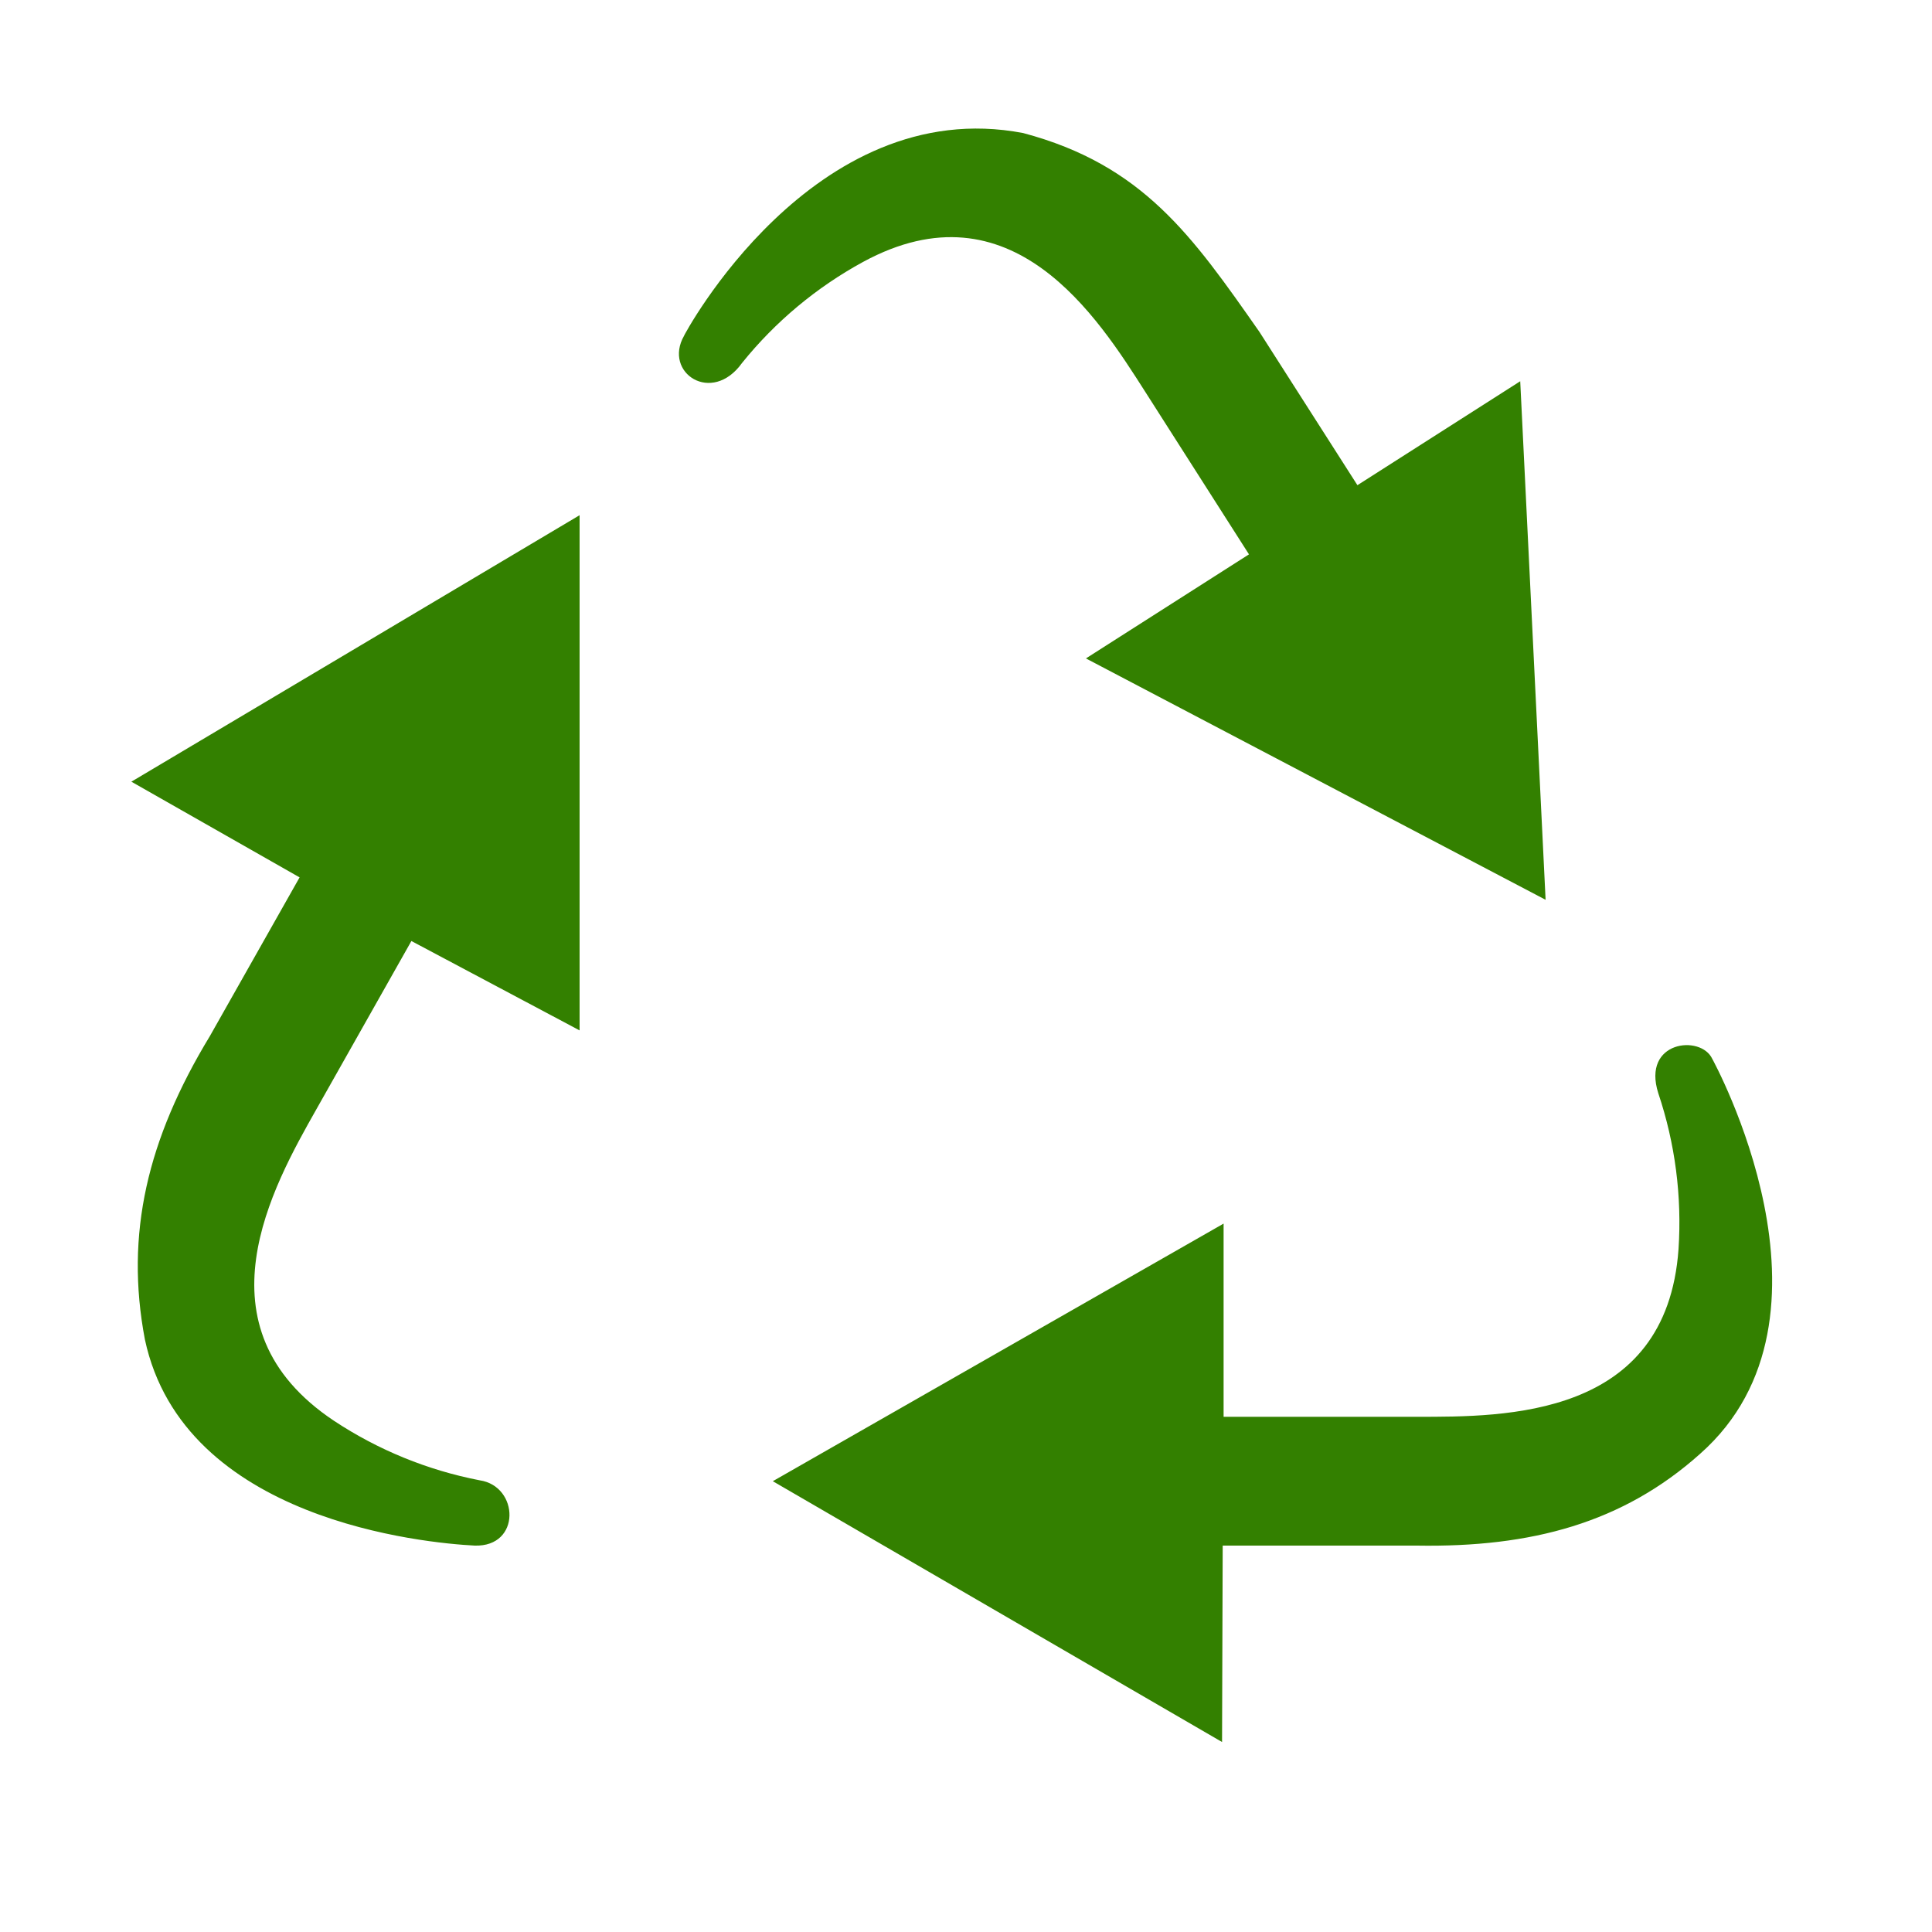
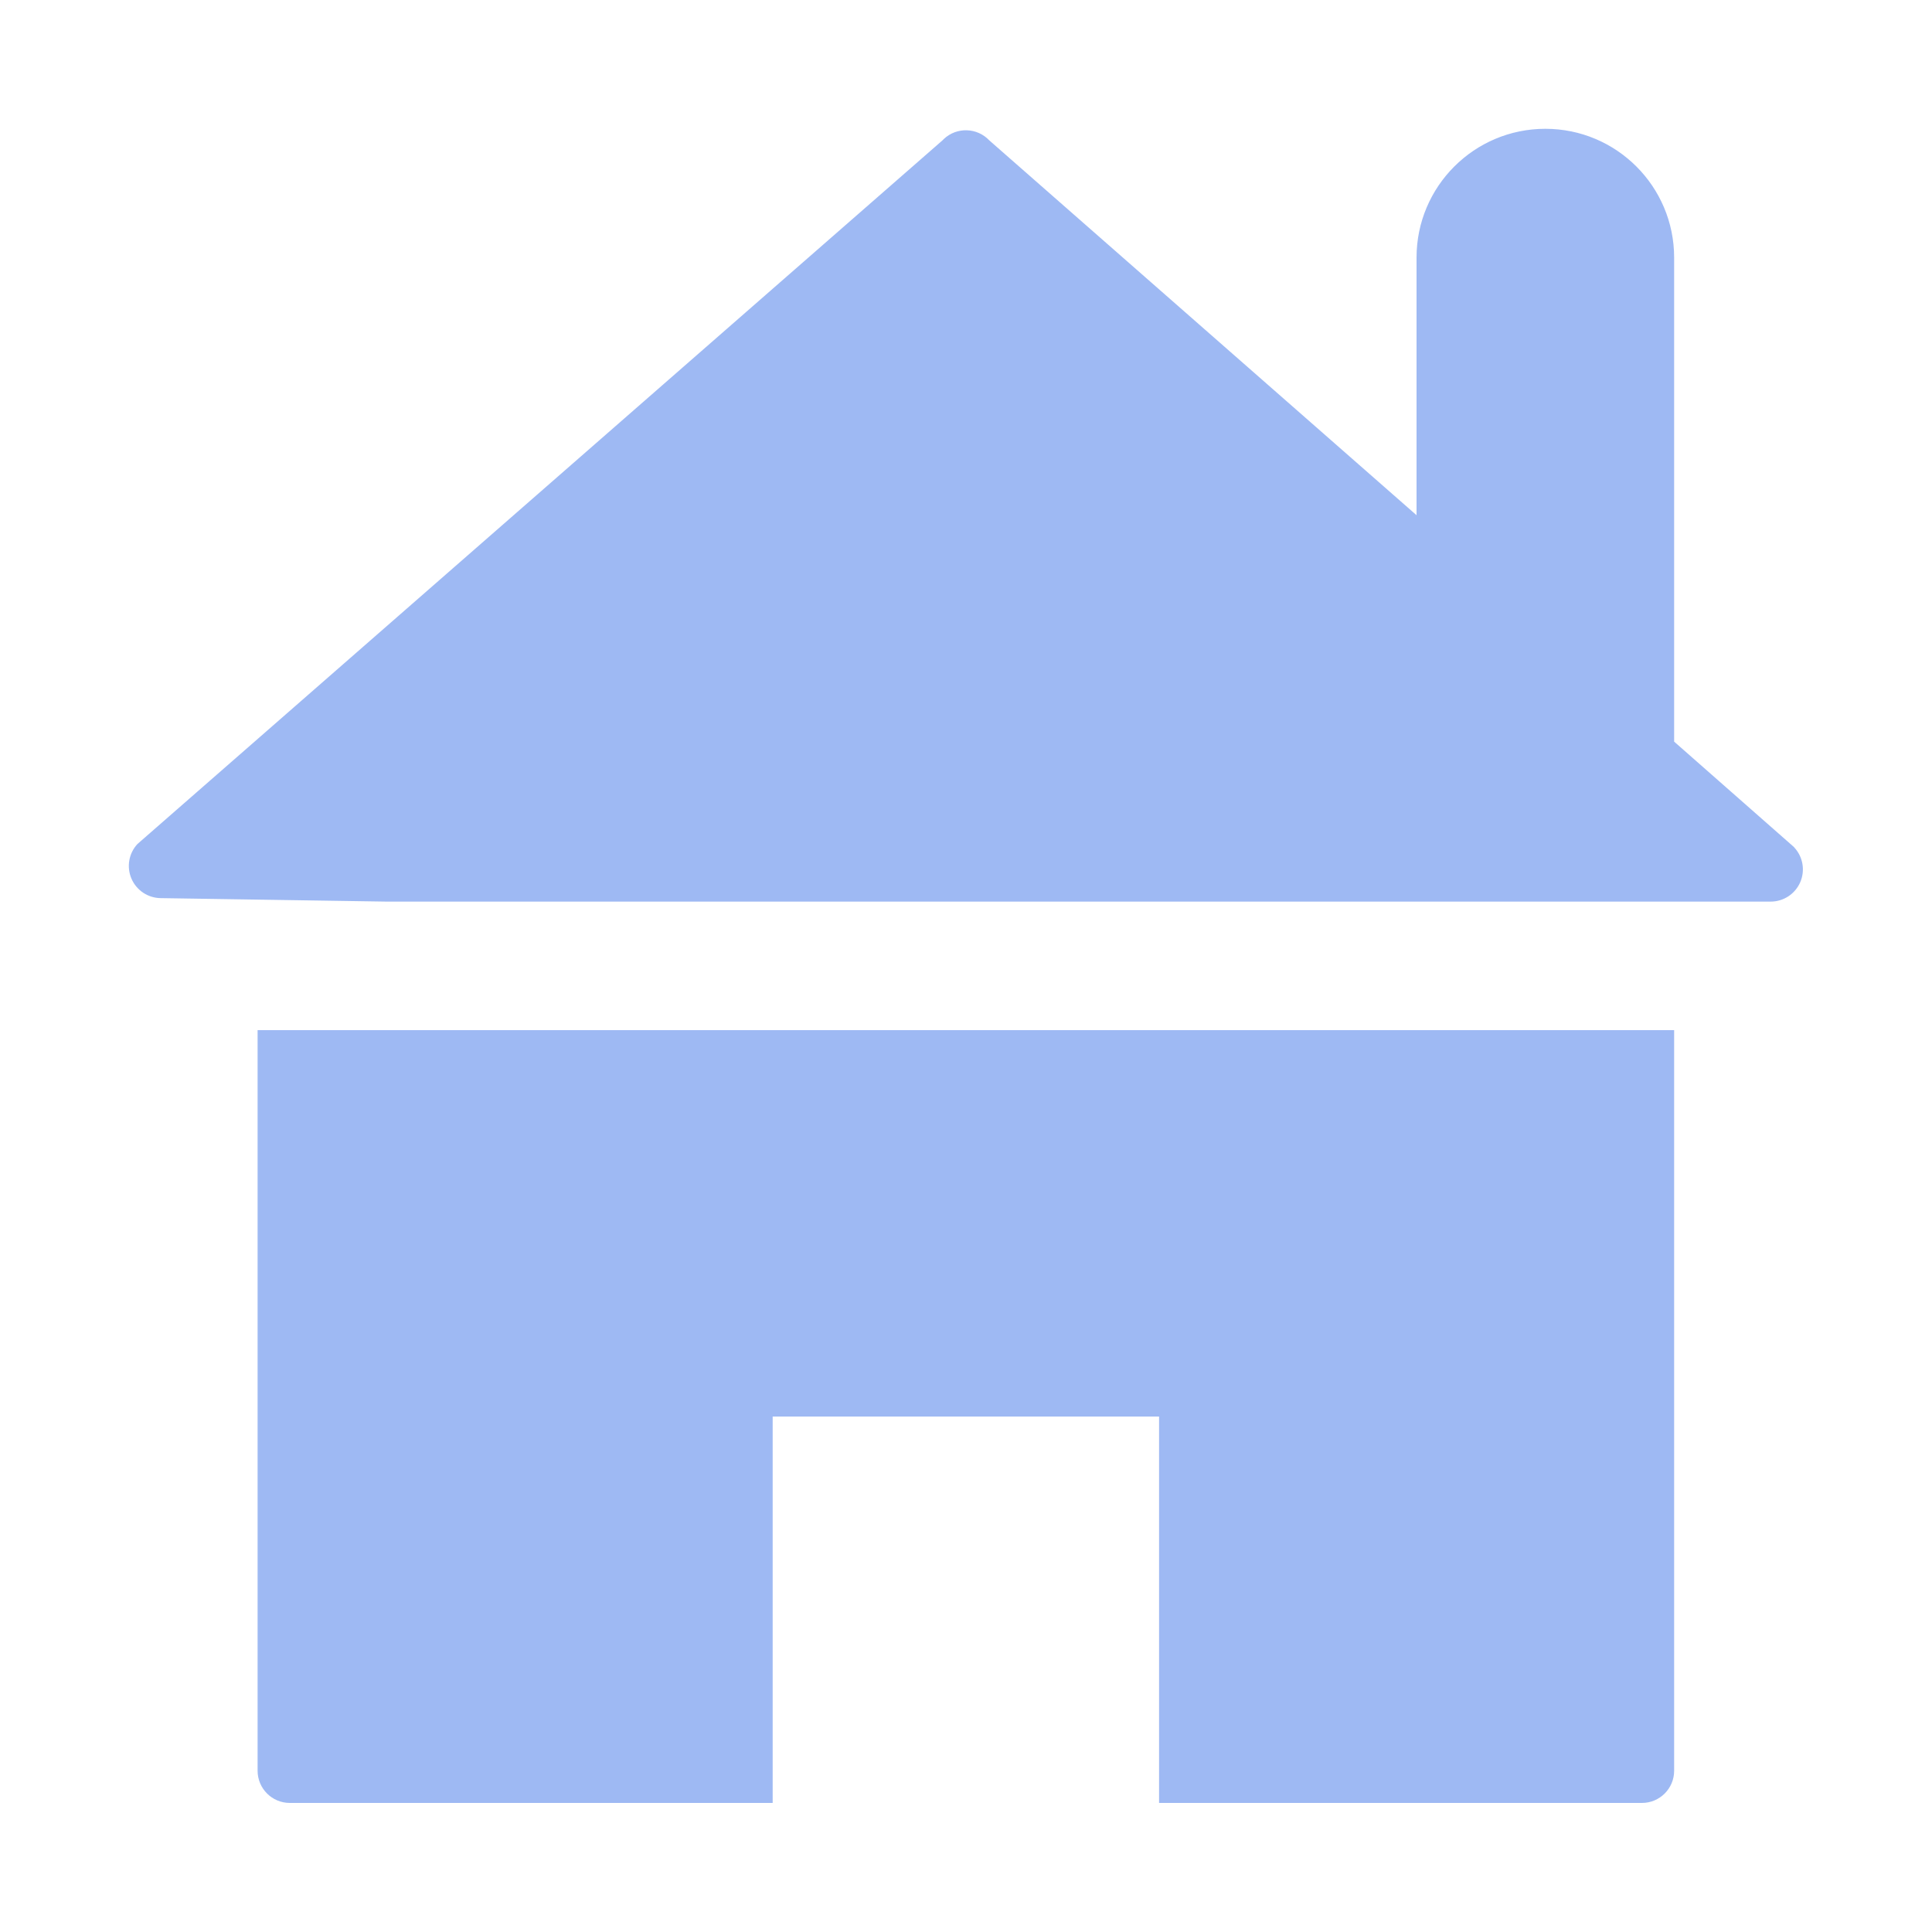
- <svg xmlns="http://www.w3.org/2000/svg" width="15" height="15" version="1.1" id="svg808">
-   <defs id="defs812" />
-   <path d="M2.456 8.613c-.338.598-.955 1.69.137 2.418.343.227.728.384 1.131.462.307.045.323.518-.038.507-.385-.02-2.26-.193-2.561-1.6-.156-.82.02-1.557.504-2.355l.697-1.233-1.306-.743L4.5 4v4l-1.306-.694-.738 1.307zM6.7 2.034c1.155-.628 1.823.43 2.191 1.007l.806 1.263-1.266.808L12 6.986l-.197-4.026-1.264.807-.76-1.189c-.522-.746-.904-1.297-1.835-1.545C6.307.72 5.301 2.619 5.311 2.607c-.164.287.216.54.451.21.258-.32.577-.586.938-.783zm6.594 6.187c-.088-.19-.549-.141-.419.267.131.39.184.8.157 1.21C12.939 11.01 11.684 11 11 11H9.5V9.5l-3.5 2 3.488 2.025L9.493 12H11c.89.015 1.6-.176 2.2-.713 1.2-1.061.094-3.066.094-3.066z" id="path806" style="fill:#338000" />
+ <svg xmlns="http://www.w3.org/2000/svg" width="15" height="15" version="1.1" id="svg6307">
+   <defs id="defs6311" />
+   <path d="M2 13.748c0 .138.112.25.25.25h3.749v-3h3v3h3.749a.25.25 0 0 0 .25-.25v-5.75H2v5.75zm11.93-7.17-.932-.82V2a1 1 0 1 0-2 0v2L7.681 1.09a.25.25 0 0 0-.353-.011l-.011.011-6.25 5.463a.25.25 0 0 0 .18.42L3 7h10.747a.25.25 0 0 0 .183-.421z" id="path6305" style="fill:#9eb9f3;fill-opacity:1" />
</svg>
